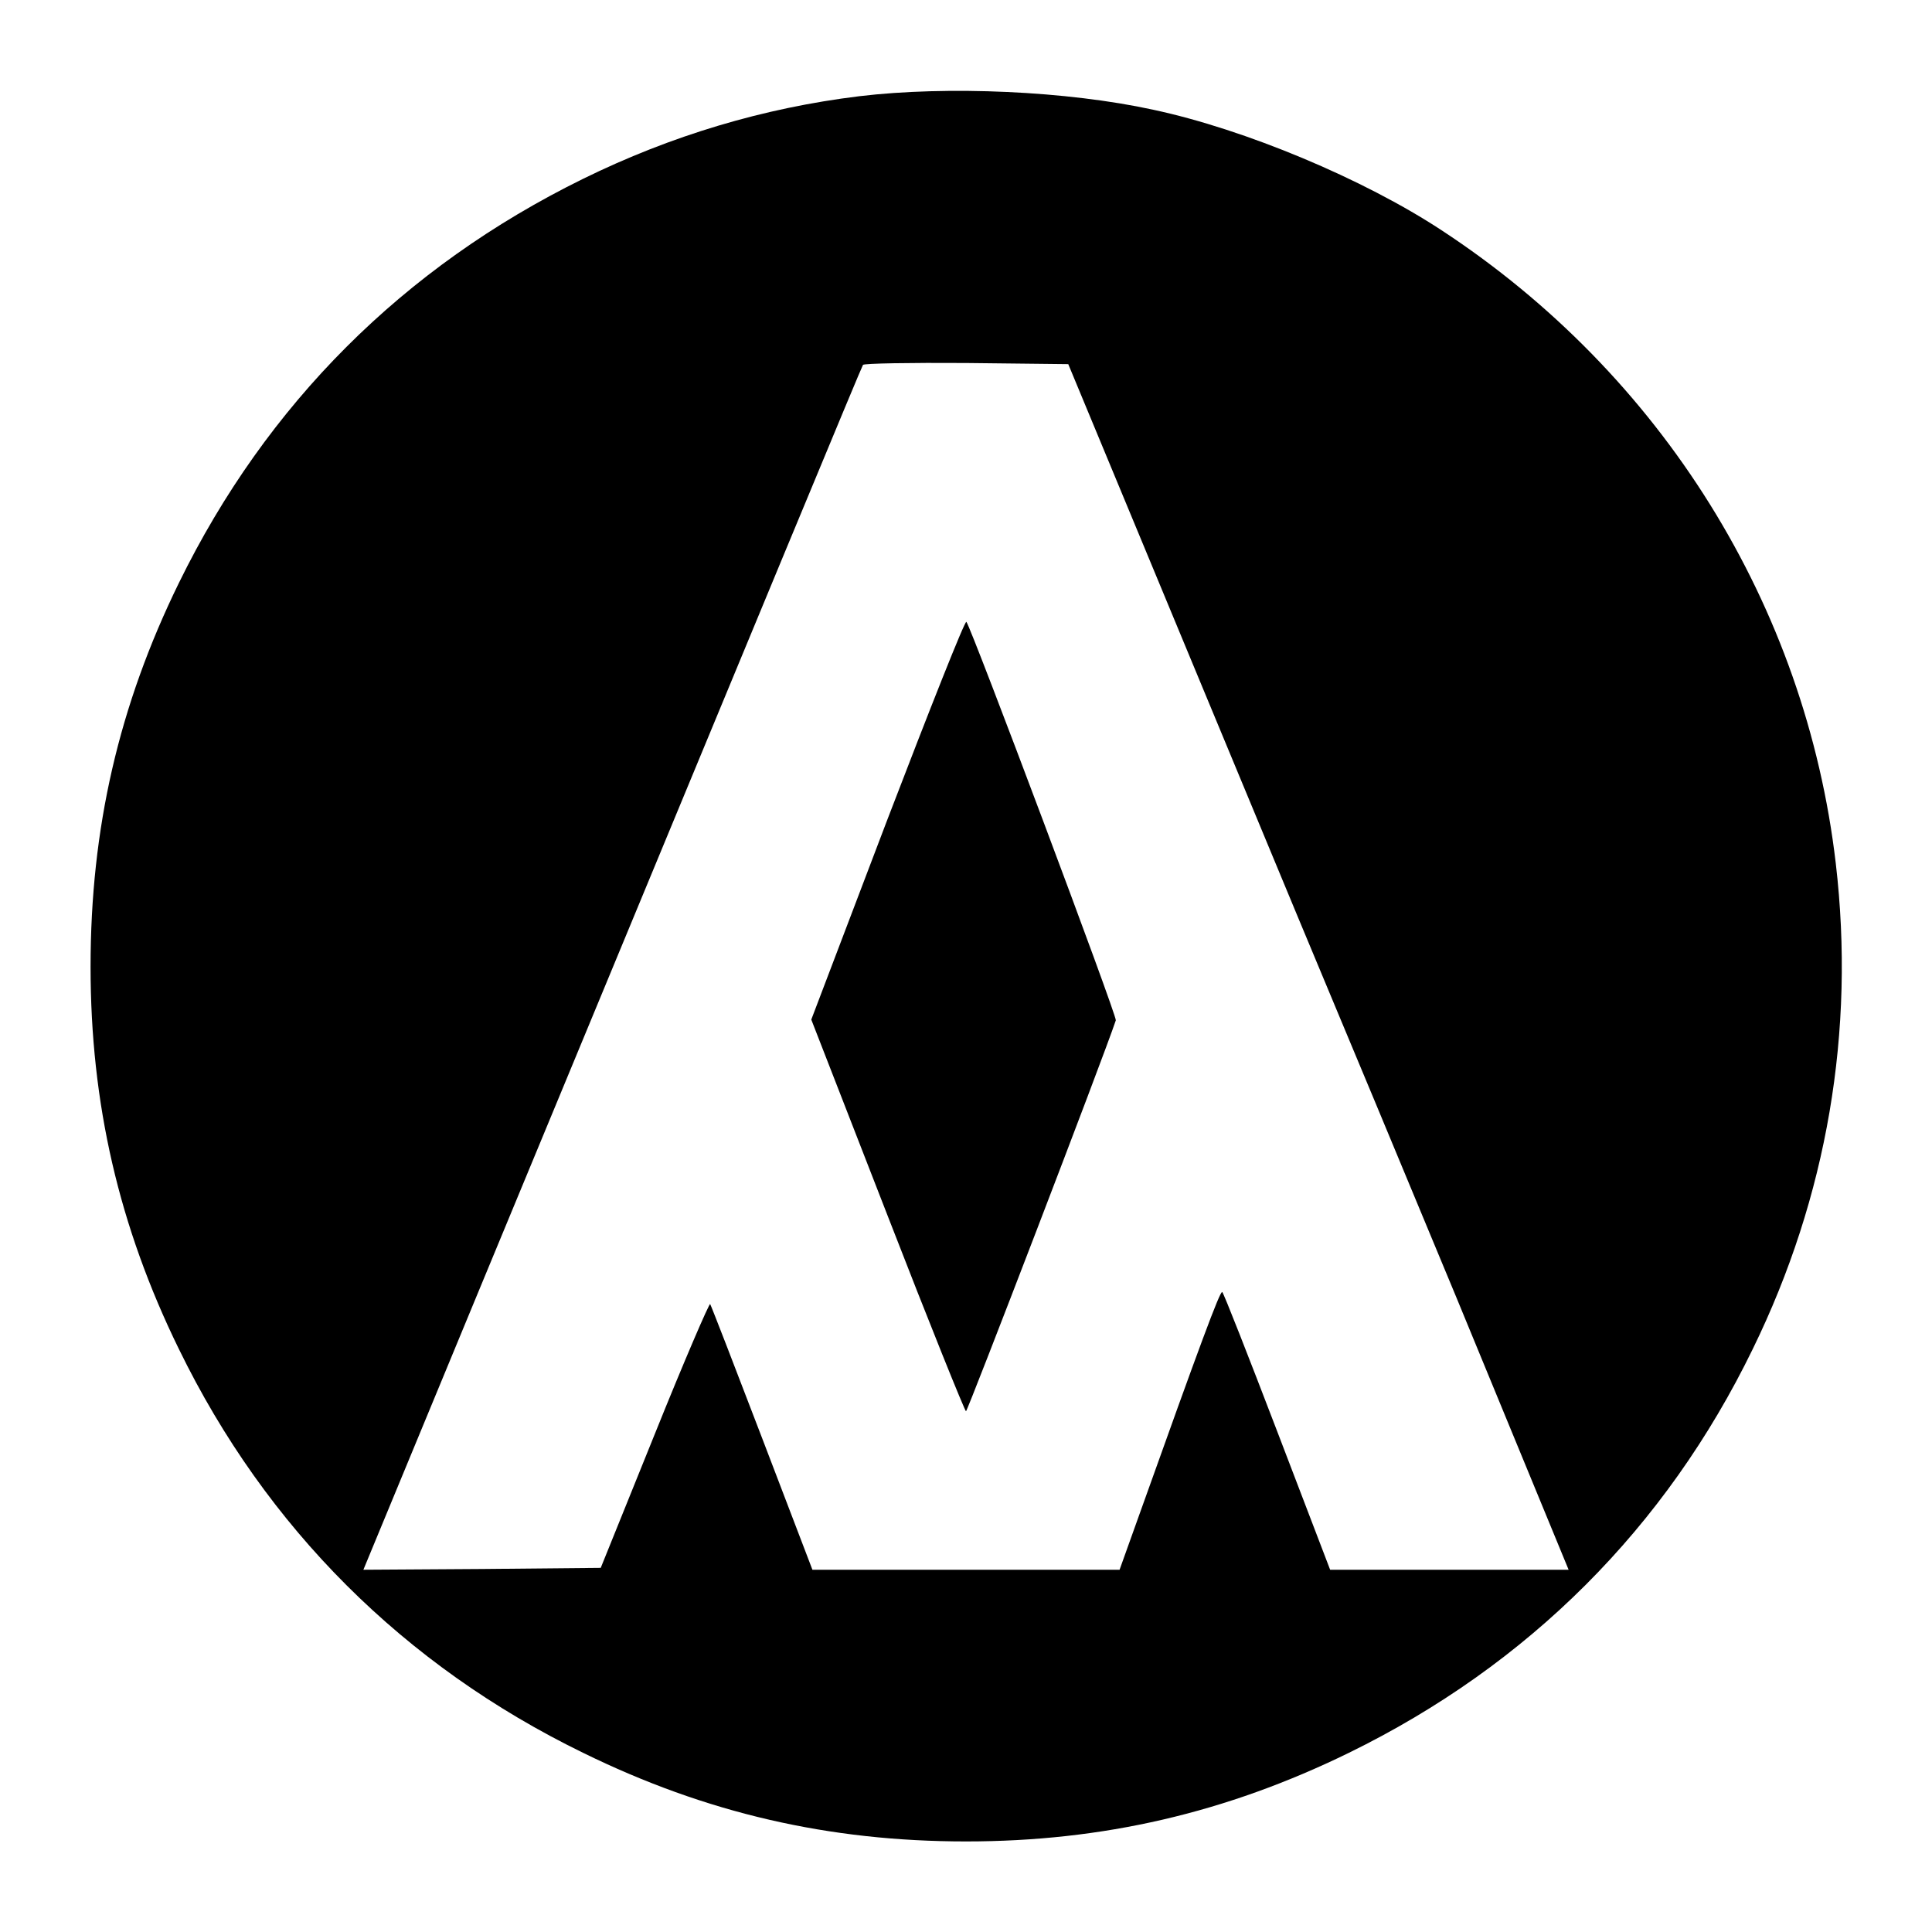
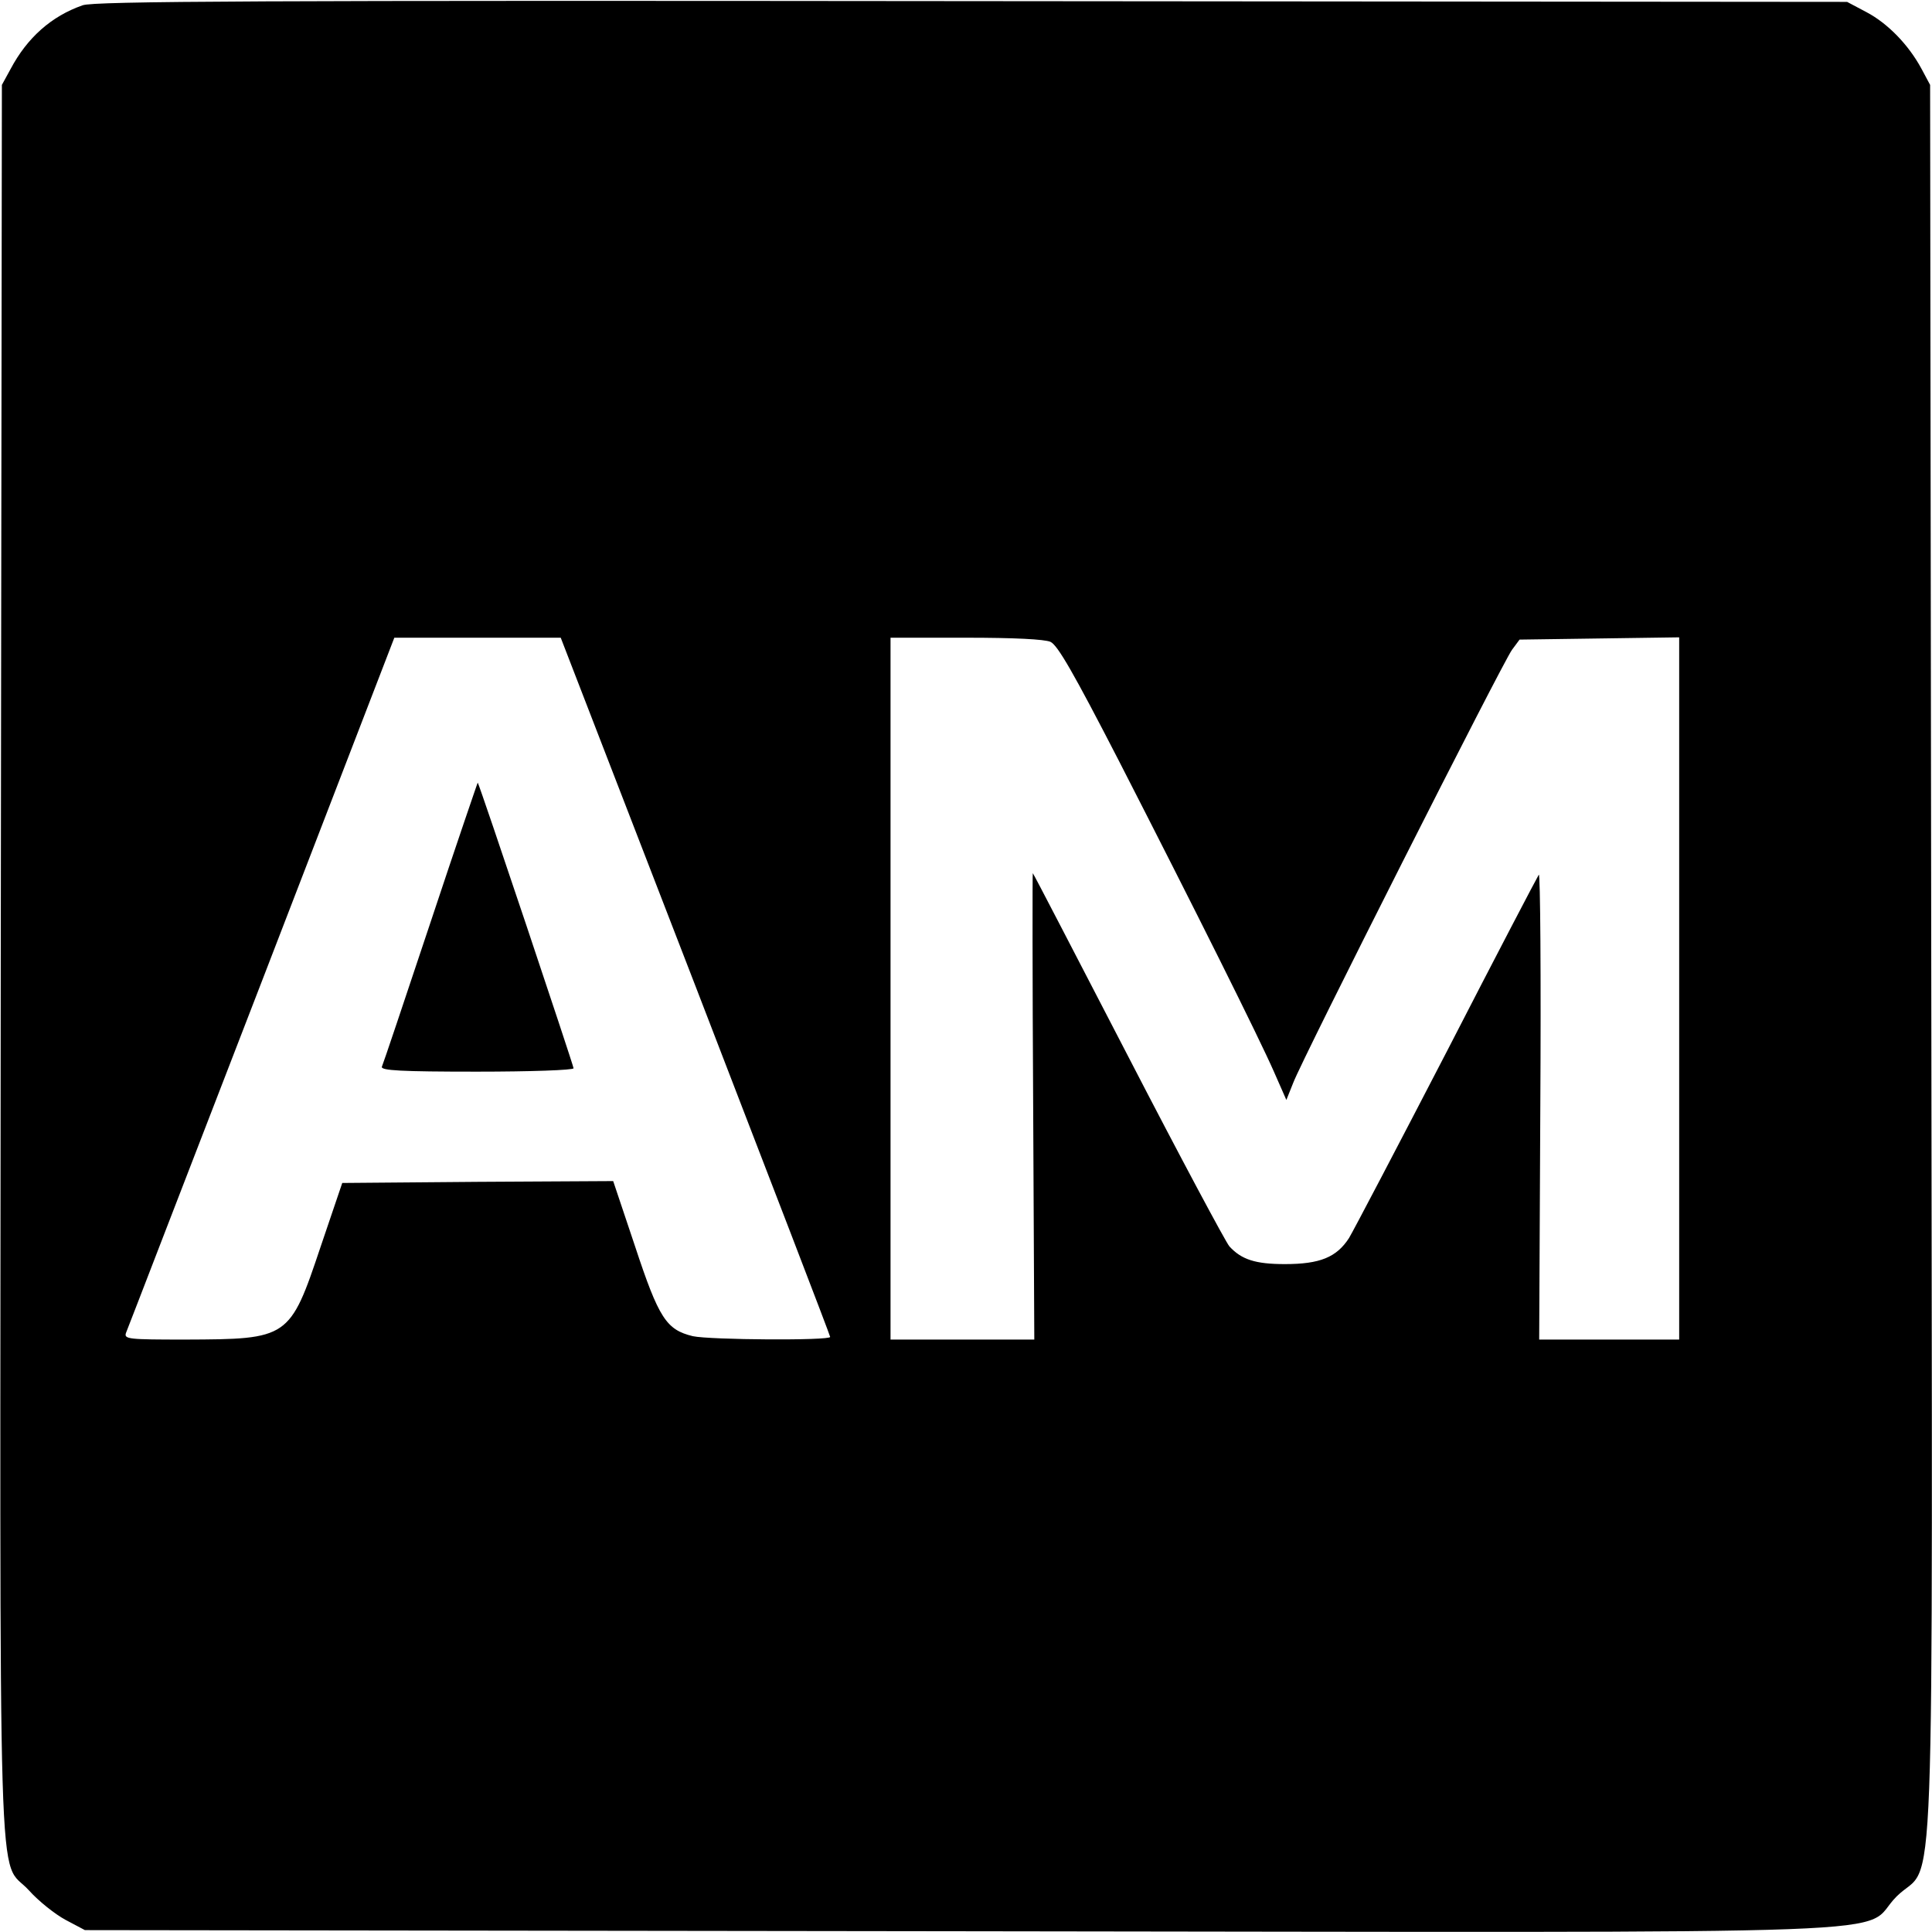
<svg xmlns="http://www.w3.org/2000/svg" version="1.0" width="512pt" height="512pt" viewBox="0 0 512 512" preserveAspectRatio="xMidYMid meet">
  <g transform="translate(0,512) scale(0.1,-0.1)" fill="#000000" stroke="none">
-     <path d="M2277 4865 c-253 -31 -498 -104 -732 -219 -476 -234 -839 -597 -1071 -1071 -159 -325 -234 -650 -234 -1017 0 -362 75 -688 234 -1013 231 -474 597 -839 1071 -1070 326 -160 652 -235 1015 -235 363 0 690 76 1015 235 476 233 840 597 1070 1070 197 403 272 843 220 1287 -80 683 -461 1295 -1045 1678 -207 136 -520 267 -763 319 -229 50 -546 64 -780 36z m909 -1565 c195 -470 359 -864 364 -875 5 -11 144 -345 309 -742 l298 -723 -316 0 -316 0 -140 366 c-77 201 -142 367 -146 370 -6 3 -59 -140 -219 -588 l-53 -148 -407 0 -407 0 -133 348 c-73 191 -135 351 -138 356 -2 4 -69 -151 -147 -345 l-143 -354 -315 -3 -314 -2 307 742 c797 1924 1012 2443 1017 2451 2 4 126 6 274 5 l270 -3 355 -855z" />
-     <path d="M2352 2949 l-202 -531 202 -519 c111 -286 205 -519 208 -519 4 0 364 937 397 1036 4 10 -383 1041 -396 1056 -4 4 -97 -231 -209 -523z" />
+     <path d="M219 5106 c-83 -29 -147 -86 -191 -169 l-23 -42 -3 -2320 c-2 -2605 -10 -2371 75 -2465 25 -28 69 -63 97 -78 l51 -27 2320 -3 c2647 -3 2376 -13 2481 92 105 105 95 -166 92 2481 l-3 2320 -23 43 c-34 63 -89 120 -146 150 l-51 27 -2320 2 c-1880 2 -2327 0 -2356 -11z m1624 -2599 c196 -508 357 -926 357 -930 0 -10 -318 -8 -364 2 -70 17 -90 47 -153 238 l-58 173 -359 -2 -359 -3 -57 -168 c-82 -245 -85 -246 -359 -247 -151 0 -163 1 -157 18 4 9 165 428 359 929 l352 913 221 0 220 0 357 -923z m941 912 c19 -9 61 -82 180 -313 207 -404 372 -735 412 -826 l33 -75 18 45 c24 64 556 1116 580 1148 l20 27 212 3 211 3 0 -930 0 -931 -185 0 -186 0 3 620 c2 340 0 616 -4 612 -3 -4 -113 -214 -243 -467 -131 -253 -248 -476 -260 -496 -33 -51 -77 -69 -170 -69 -78 0 -115 12 -147 47 -9 10 -130 236 -268 503 -138 266 -251 485 -253 486 -1 1 -1 -276 1 -617 l3 -619 -190 0 -191 0 0 930 0 930 200 0 c128 0 208 -4 224 -11z" />
+     <path d="M1141 2676 c-68 -204 -126 -377 -129 -383 -3 -10 51 -13 252 -13 141 0 256 4 256 9 0 7 -250 754 -254 757 0 1 -57 -165 -125 -370z" />
  </g>
</svg>
